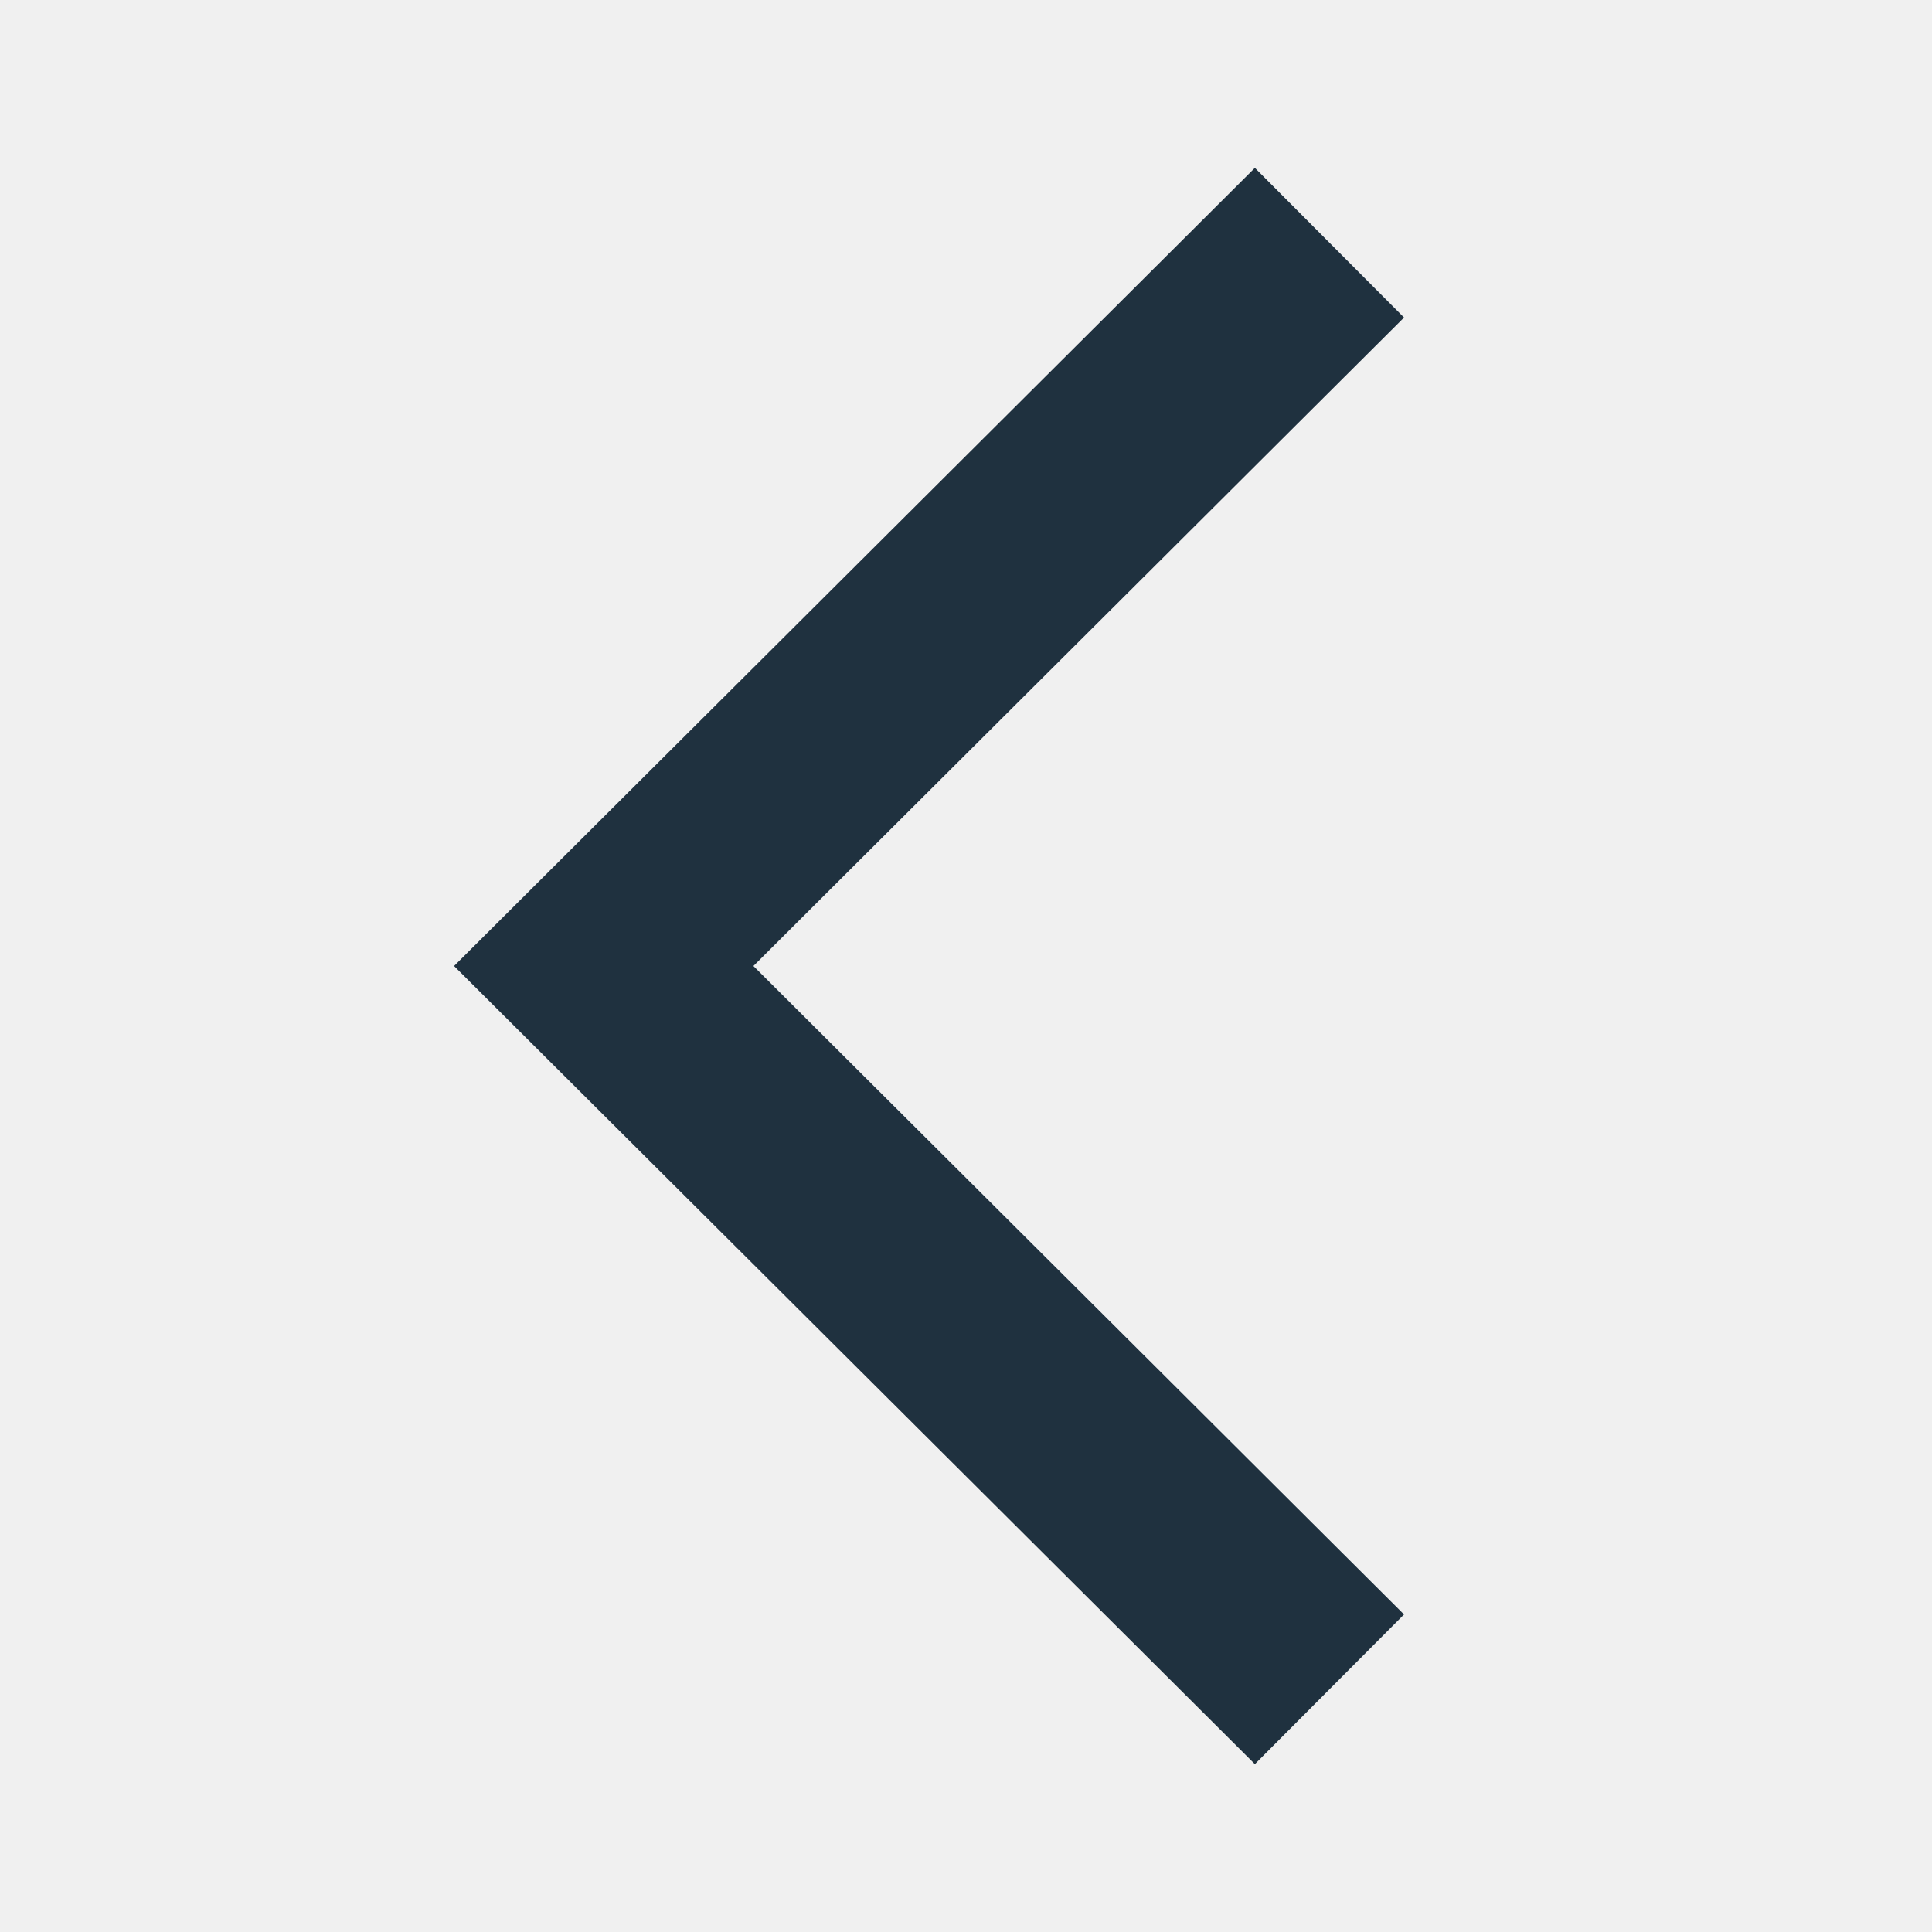
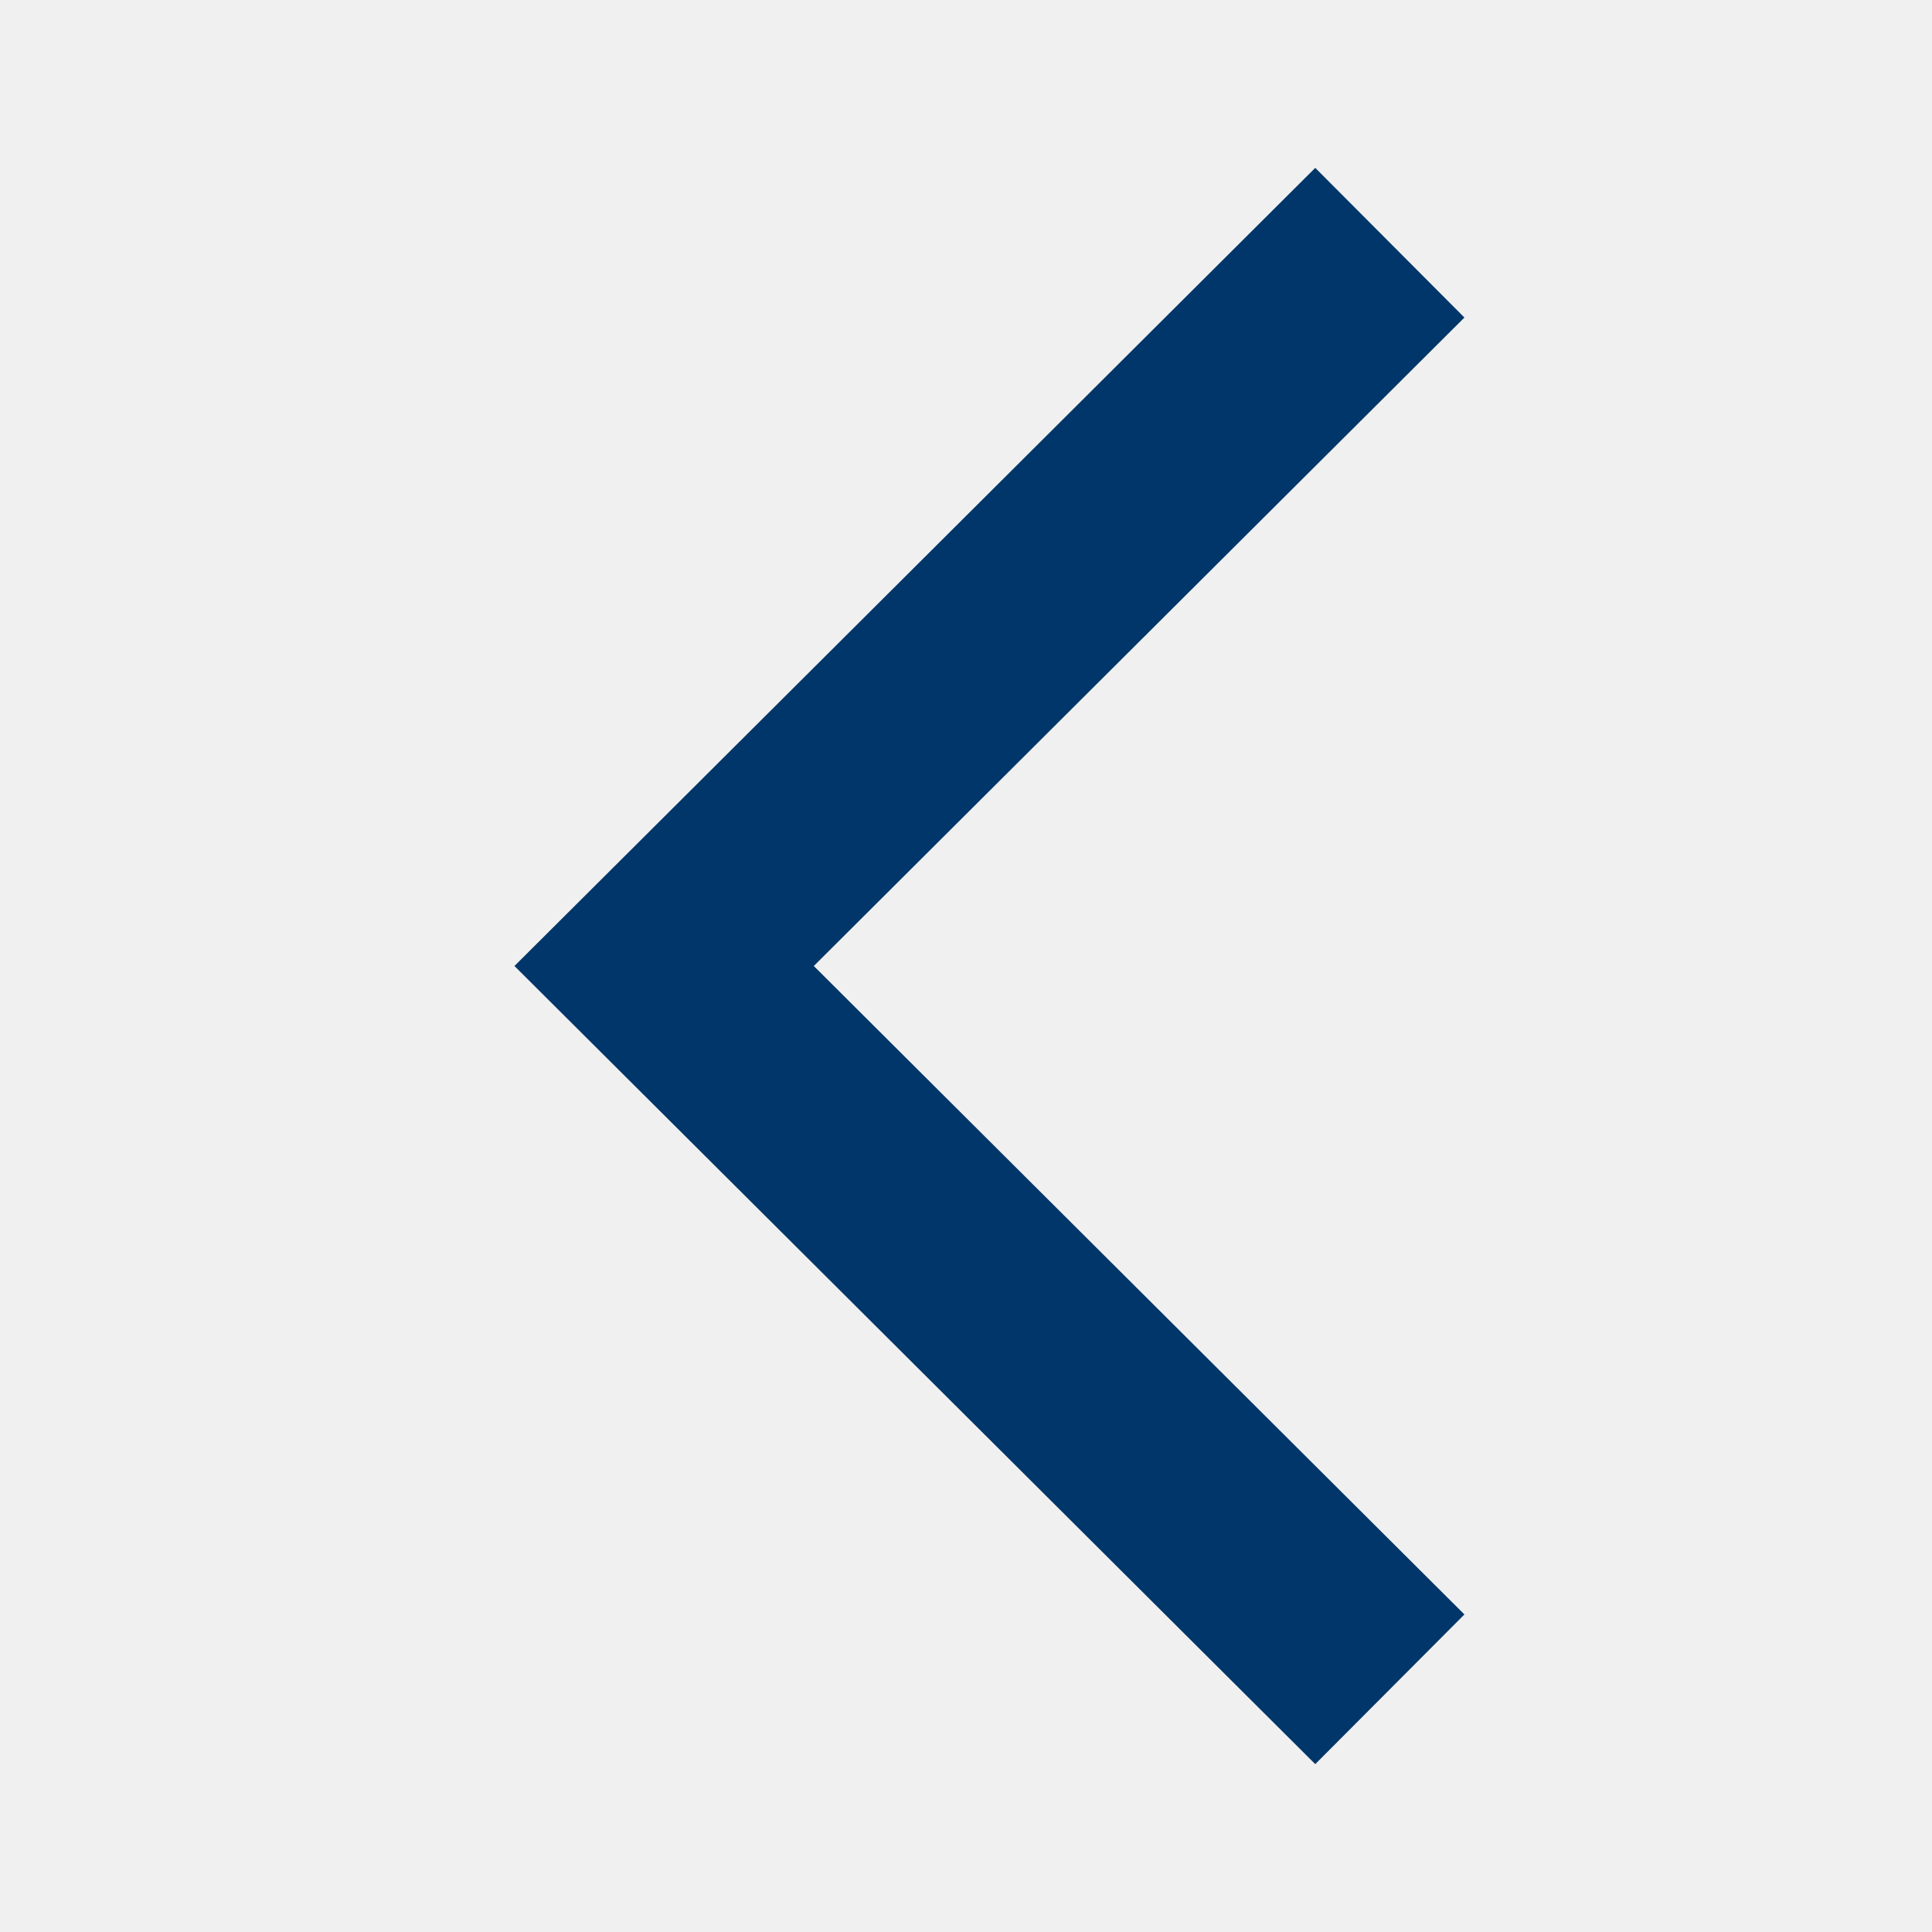
<svg xmlns="http://www.w3.org/2000/svg" width="16" height="16" fill="none">
  <g clip-path="url(#Icons / System / Left__a)">
-     <path d="M11.01 13.99 5 8l6.01-5.99" stroke="#1F313F" stroke-width="1.75" />
+     <path d="M11.51 13.99 5.5 8l6.01-5.99" stroke="#003669" stroke-width="1.75" />
  </g>
  <defs>
    <clipPath id="Icons / System / Left__a">
-       <path fill="#fff" d="M0 0h16v16H0z" />
+       <path fill="white" transform="translate(.5)" d="M0 0h16v16H0z" />
    </clipPath>
  </defs>
</svg>
